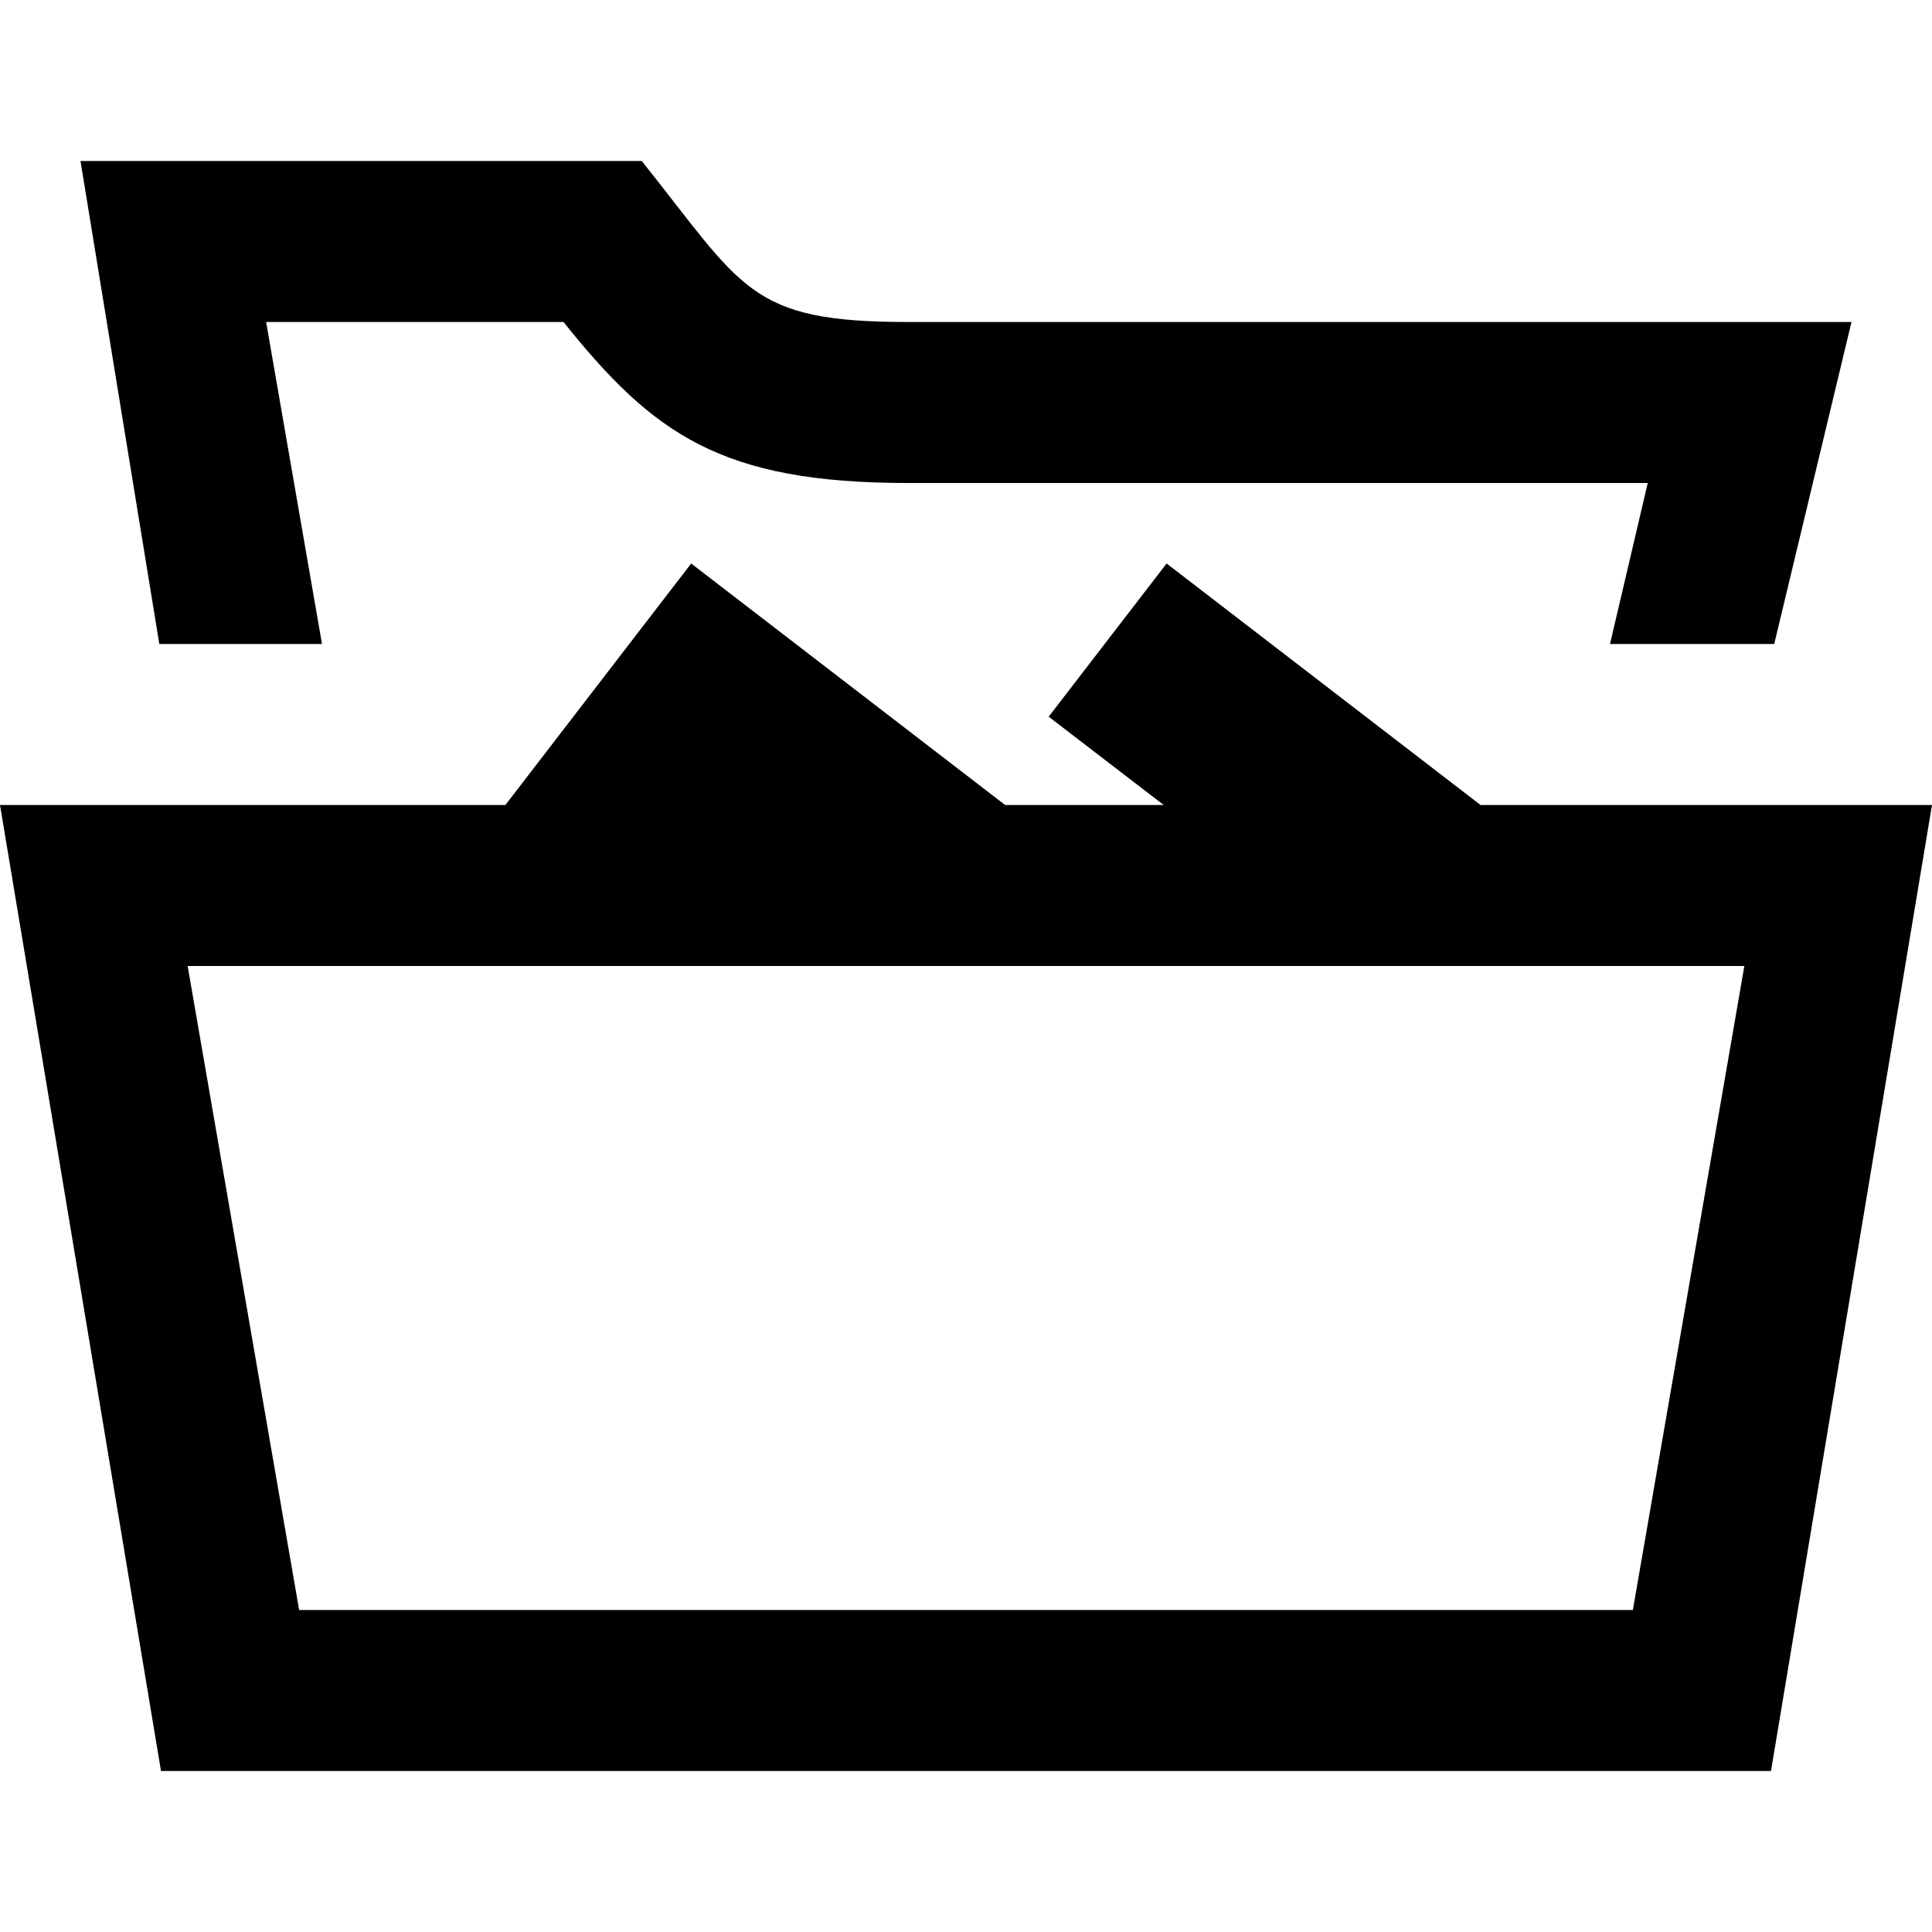
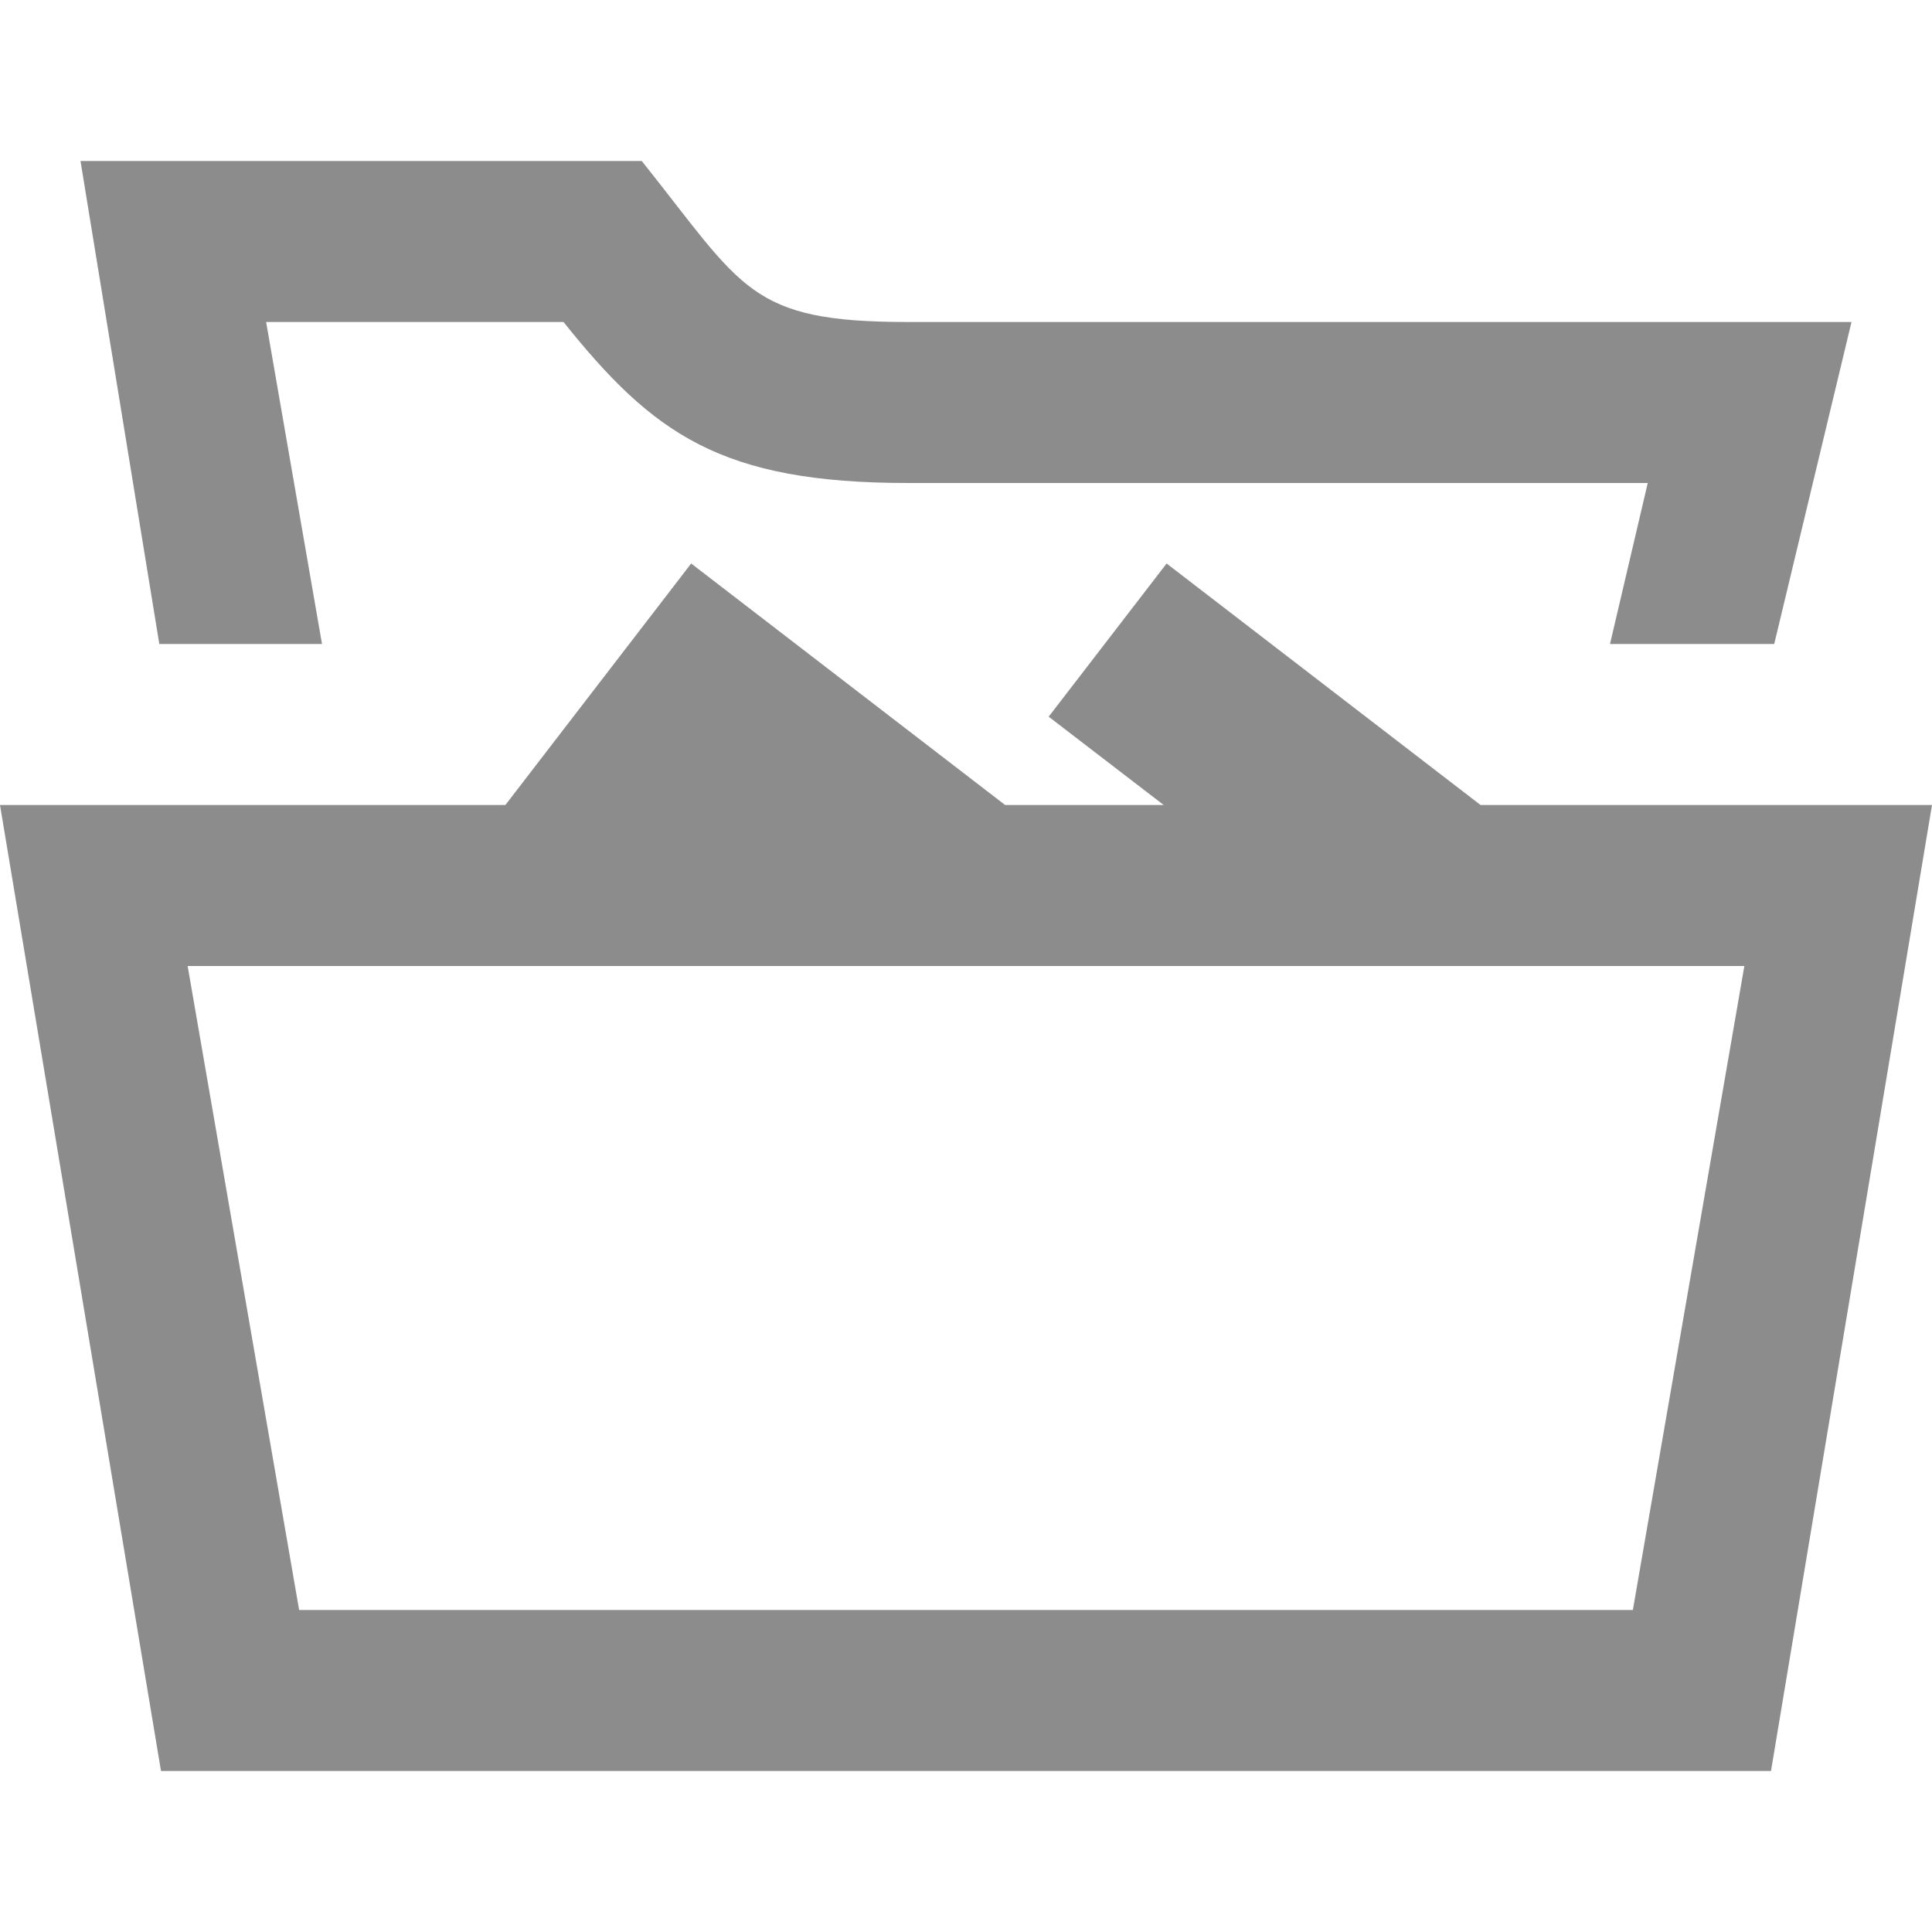
- <svg xmlns="http://www.w3.org/2000/svg" width="24" height="24" viewBox="0 0 24 24">
-   <path d="M1.979 8l-.979-6h6.972c1.265 1.583 1.327 2 3.306 2h11.722l-.96 4h-2.04l.469-2h-9.191c-2.326 0-3.166-.612-4.278-2h-3.694l.694 4h-2.021zm22.021 2l-2 12h-20l-2-12h6.278l2.308-3 3.9 3h1.97l-1.429-1.097 1.465-1.903 3.9 3h5.608zm-2.331 2h-19.338l1.385 8h16.568l1.385-8z" />
+ <svg xmlns="http://www.w3.org/2000/svg" width="24" height="24" viewBox="0 0 24 24" id="svg4186" version="1.1">
+   <defs id="defs4192" />
+   <path d="M1.979 8l-.979-6h6.972c1.265 1.583 1.327 2 3.306 2h11.722l-.96 4h-2.04l.469-2h-9.191c-2.326 0-3.166-.612-4.278-2h-3.694l.694 4h-2.021zm22.021 2l-2 12h-20l-2-12h6.278l2.308-3 3.9 3h1.97l-1.429-1.097 1.465-1.903 3.9 3h5.608zm-2.331 2h-19.338l1.385 8h16.568l1.385-8z" id="path4188" style="fill:#8c8c8c;fill-opacity:1" />
</svg>
